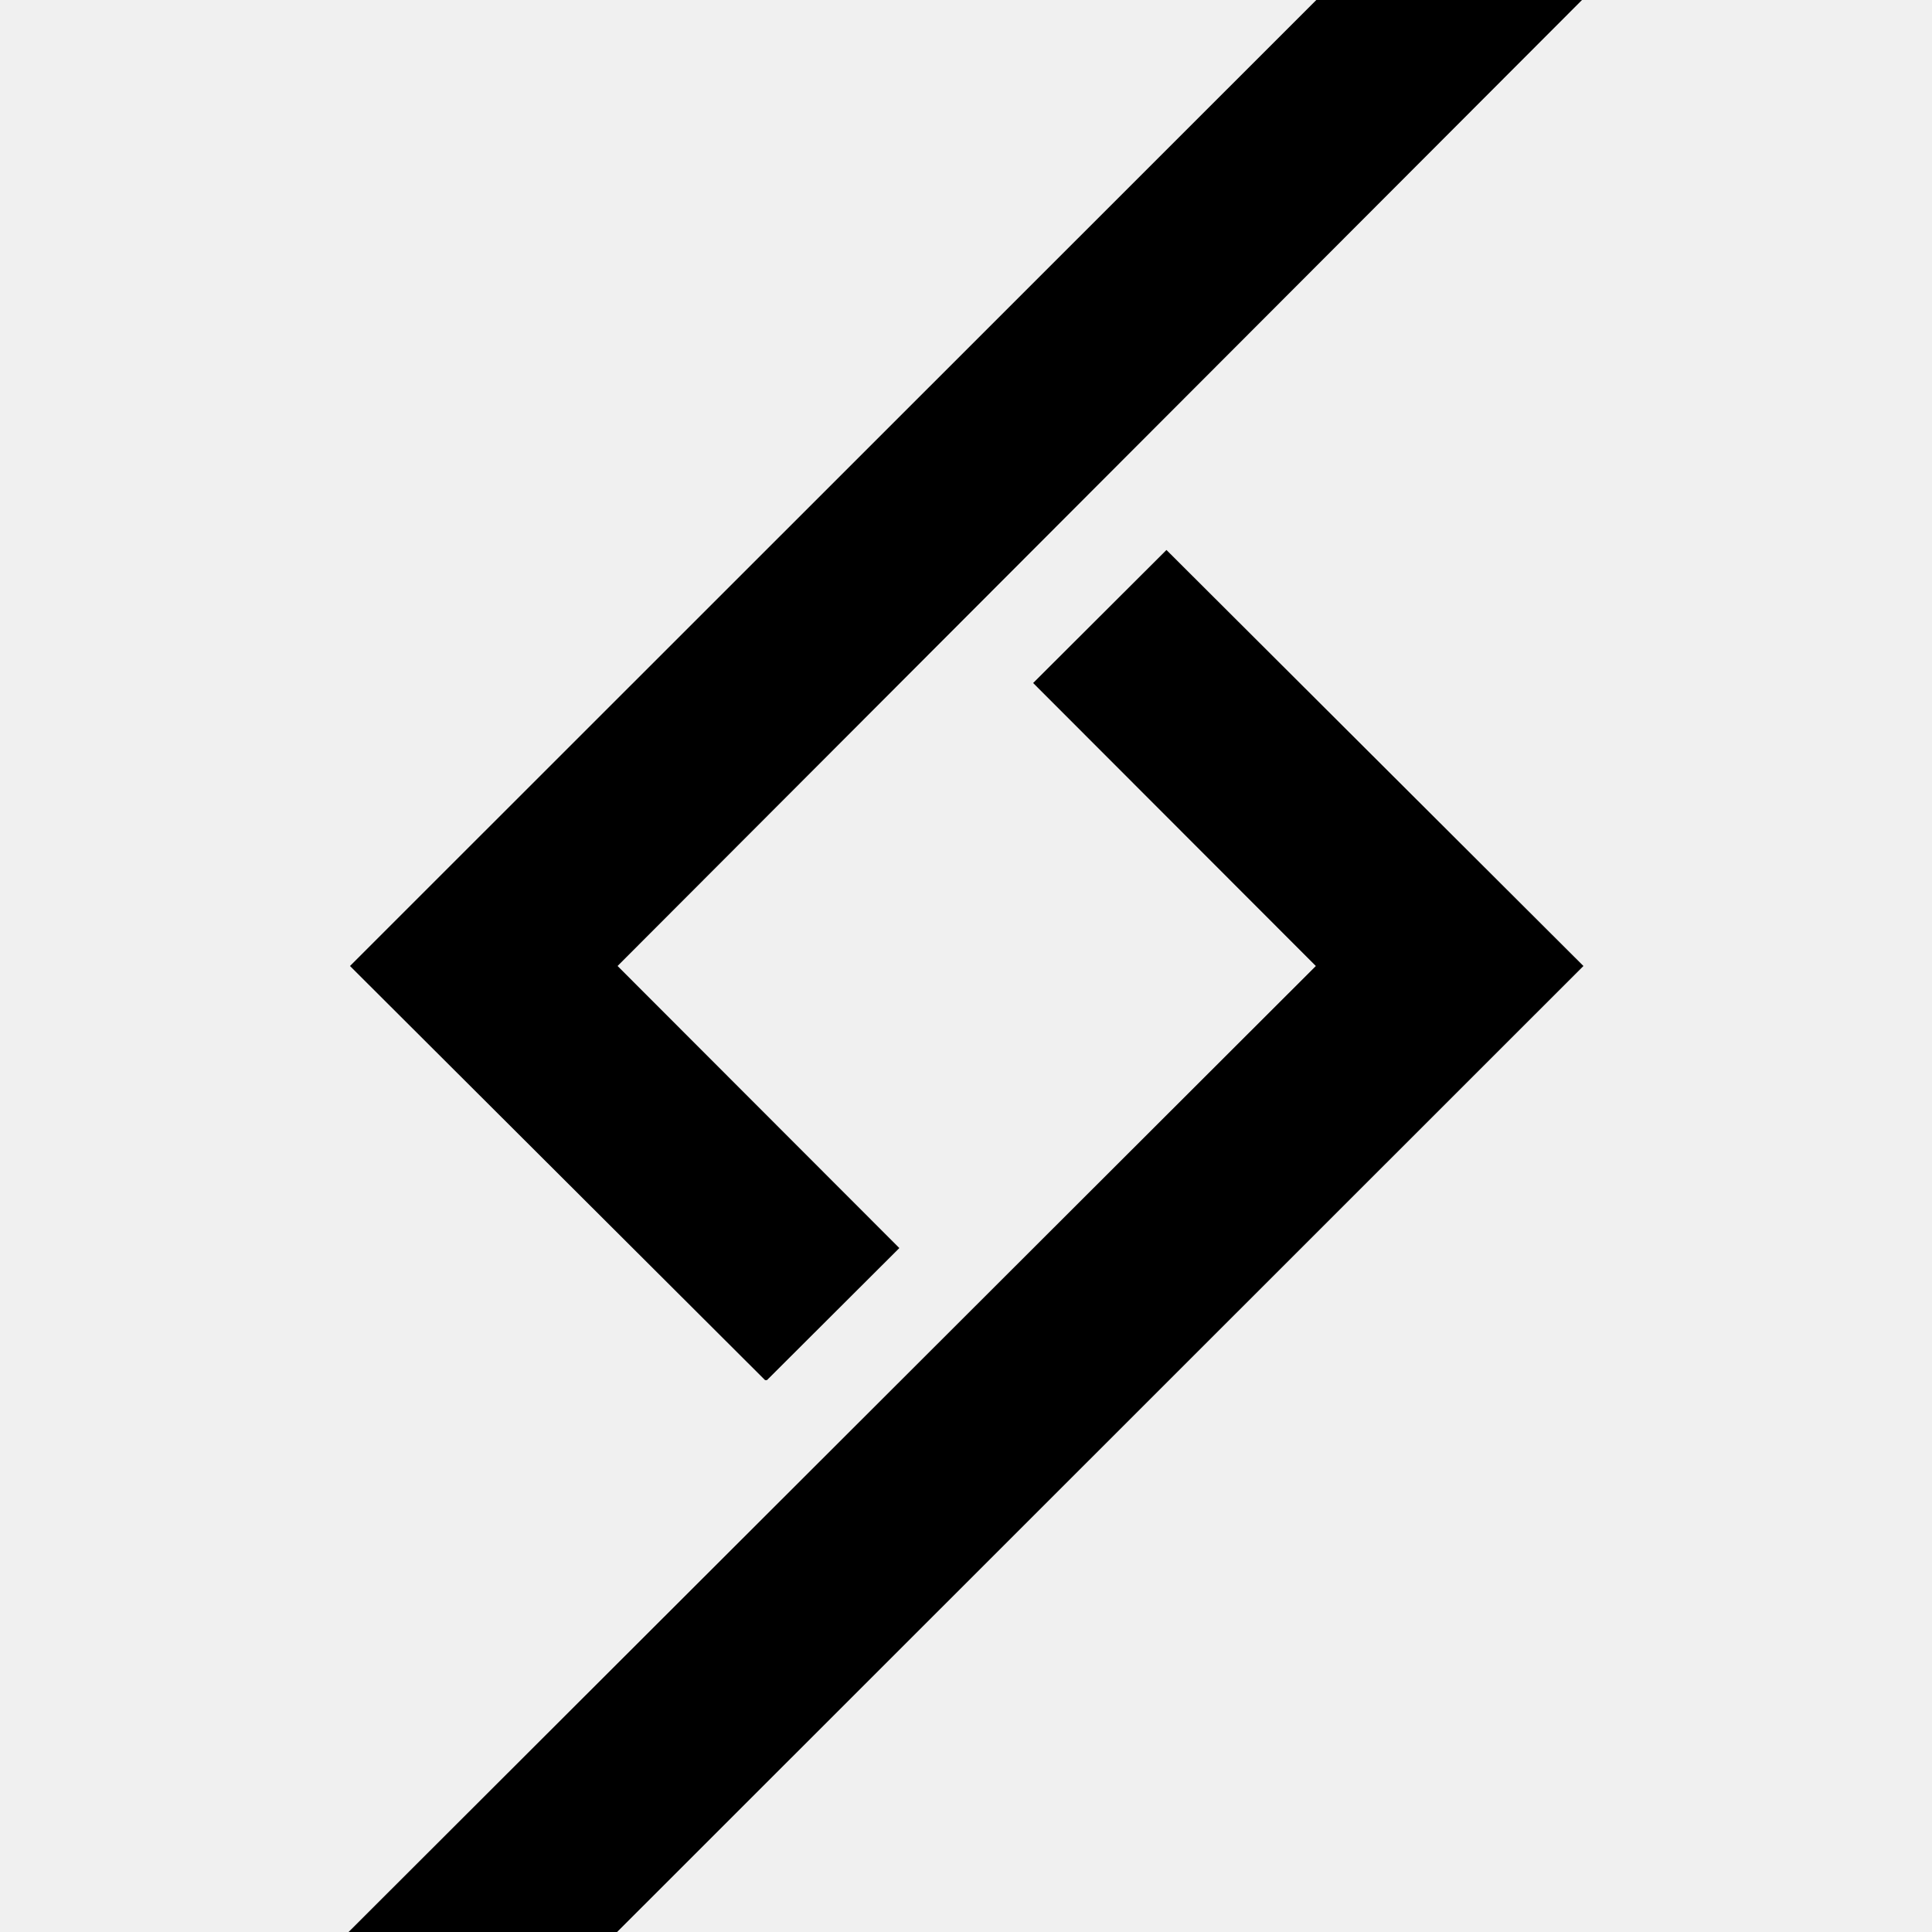
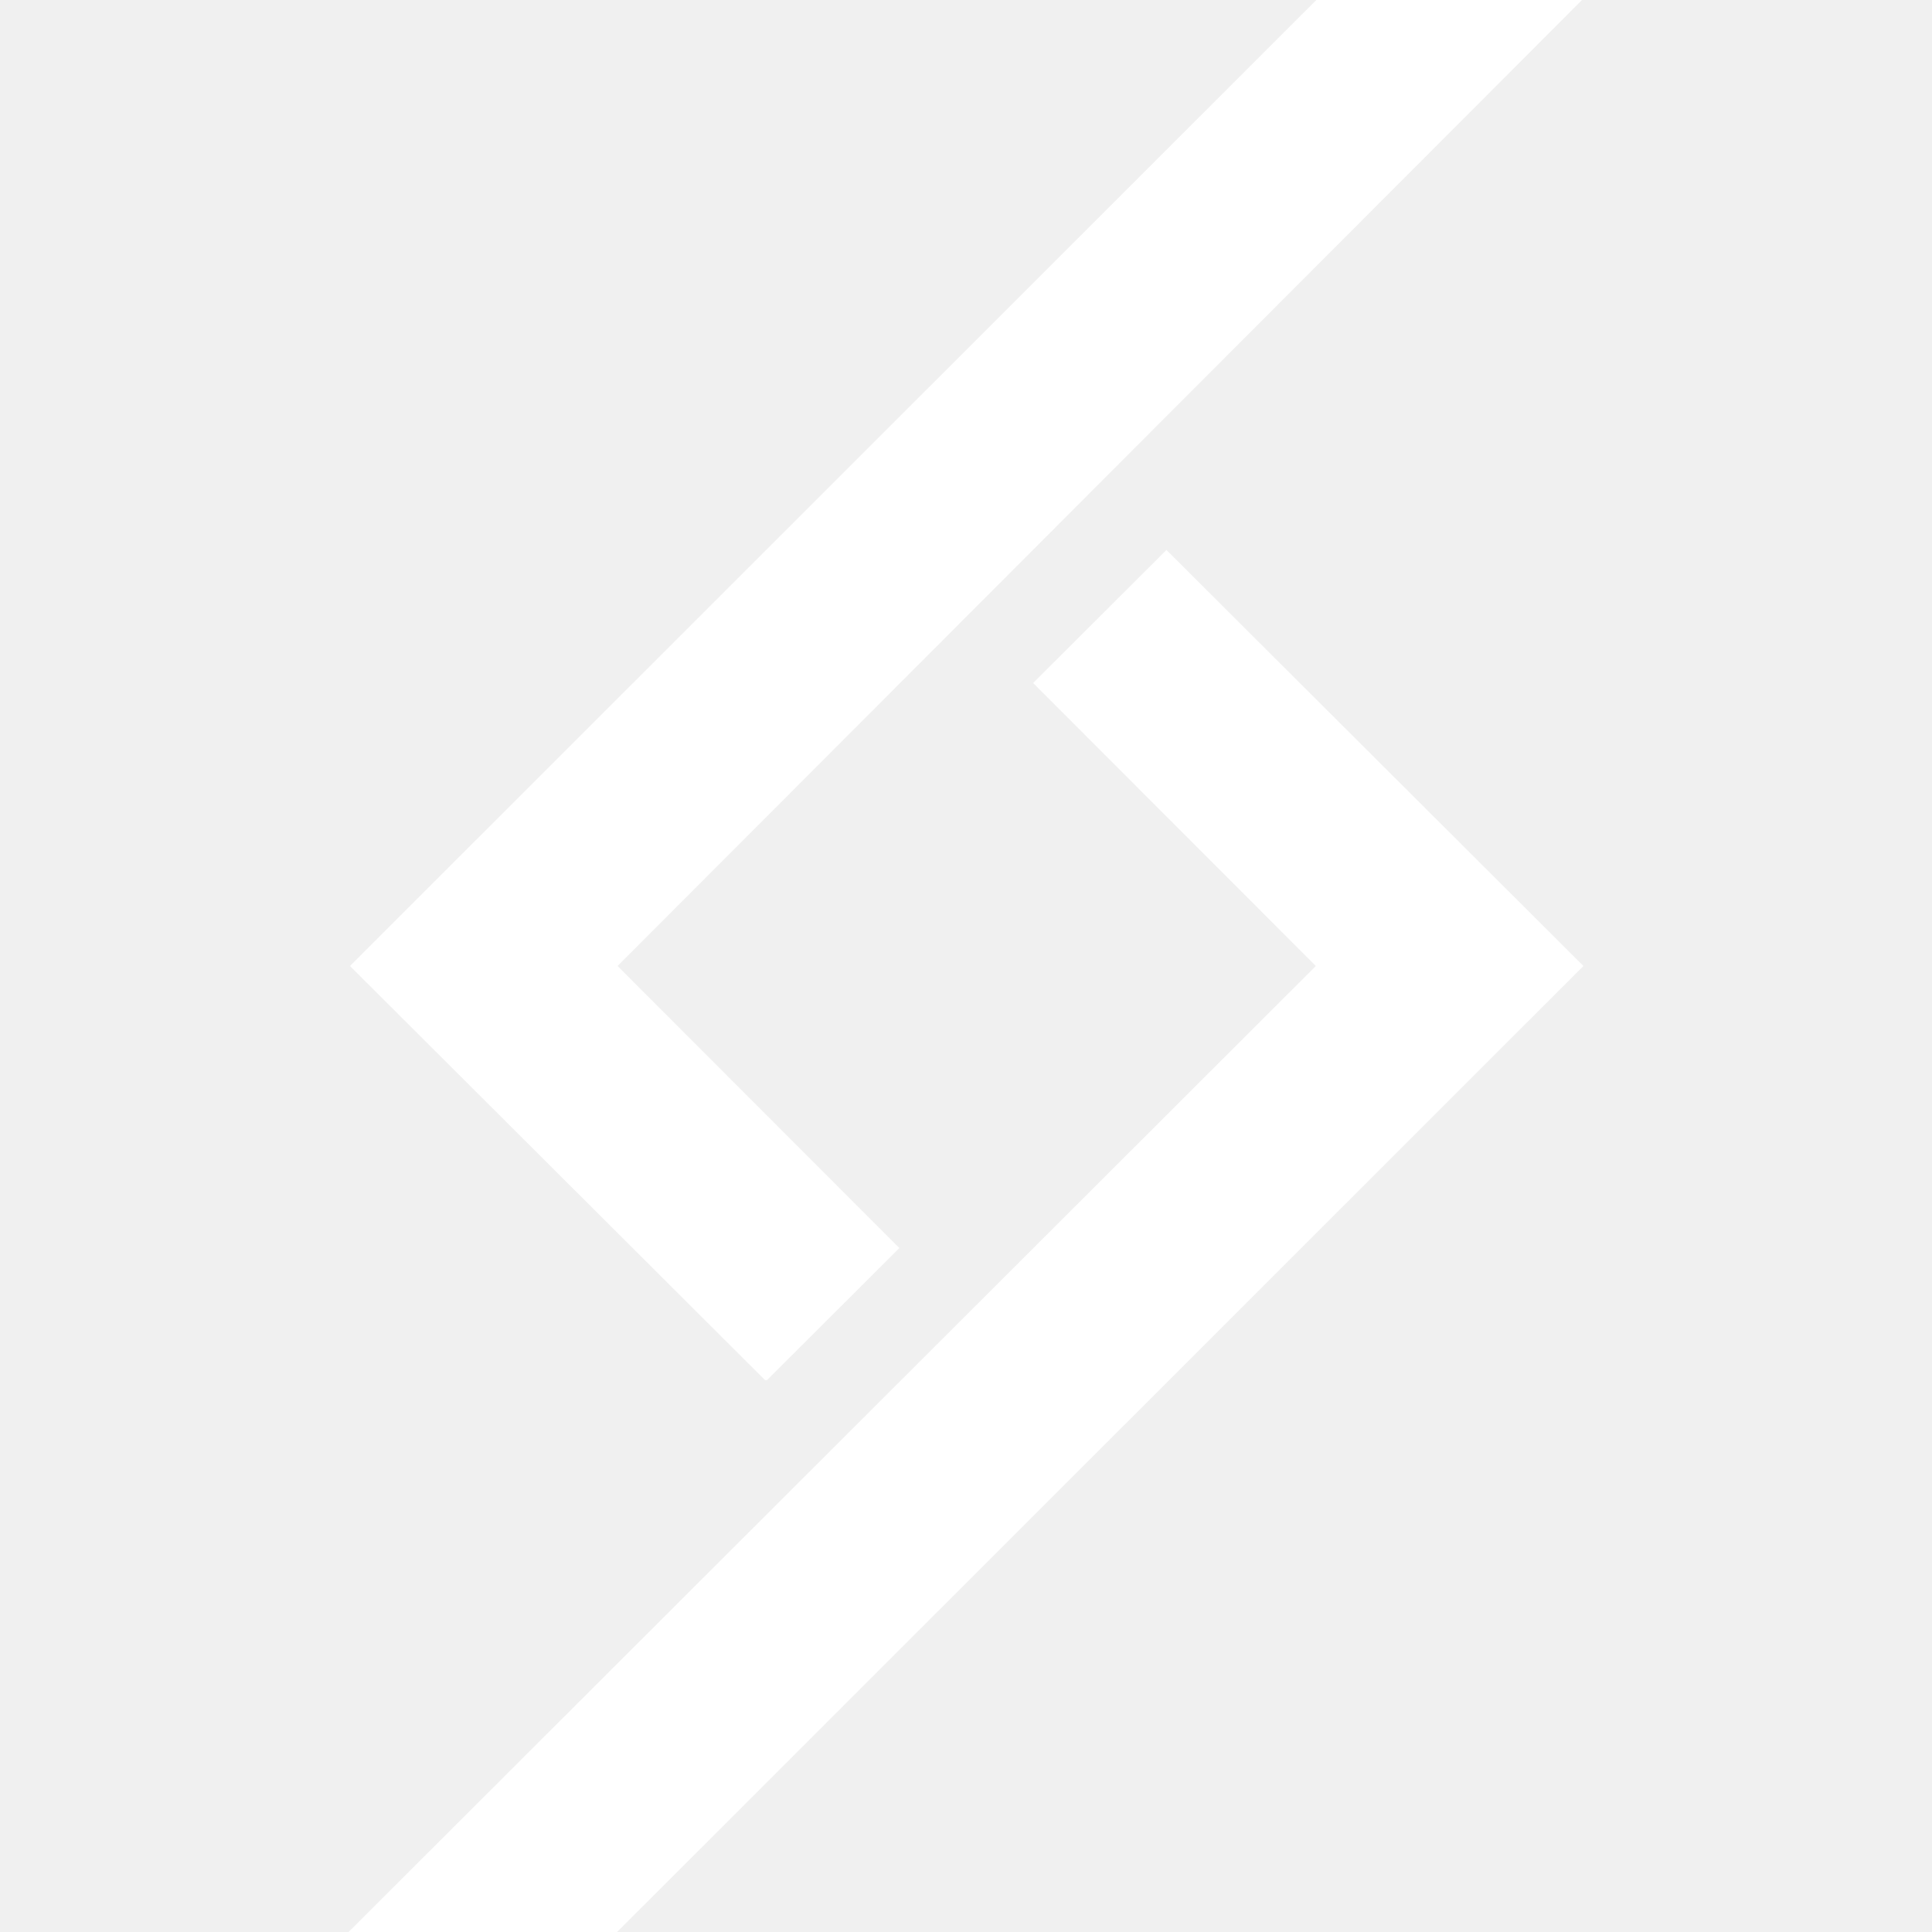
<svg xmlns="http://www.w3.org/2000/svg" version="1.1" viewBox="0 0 127 127">
-   <path d="m40.565 127 63.522-63.5-27.41-27.347-8.764 8.744 18.584 18.604-63.584 63.5z" fill="#000000" />
-   <path d="m86.528 0-63.522 63.5 27.286 27.223h0.124l8.702-8.682-18.522-18.542 63.398-63.5z" fill="#000000" />
+   <path d="m40.565 127 63.522-63.5-27.41-27.347-8.764 8.744 18.584 18.604-63.584 63.5z" fill="#ffffff" />
+   <path d="m86.528 0-63.522 63.5 27.286 27.223h0.124l8.702-8.682-18.522-18.542 63.398-63.5z" fill="#ffffff" />
</svg>
